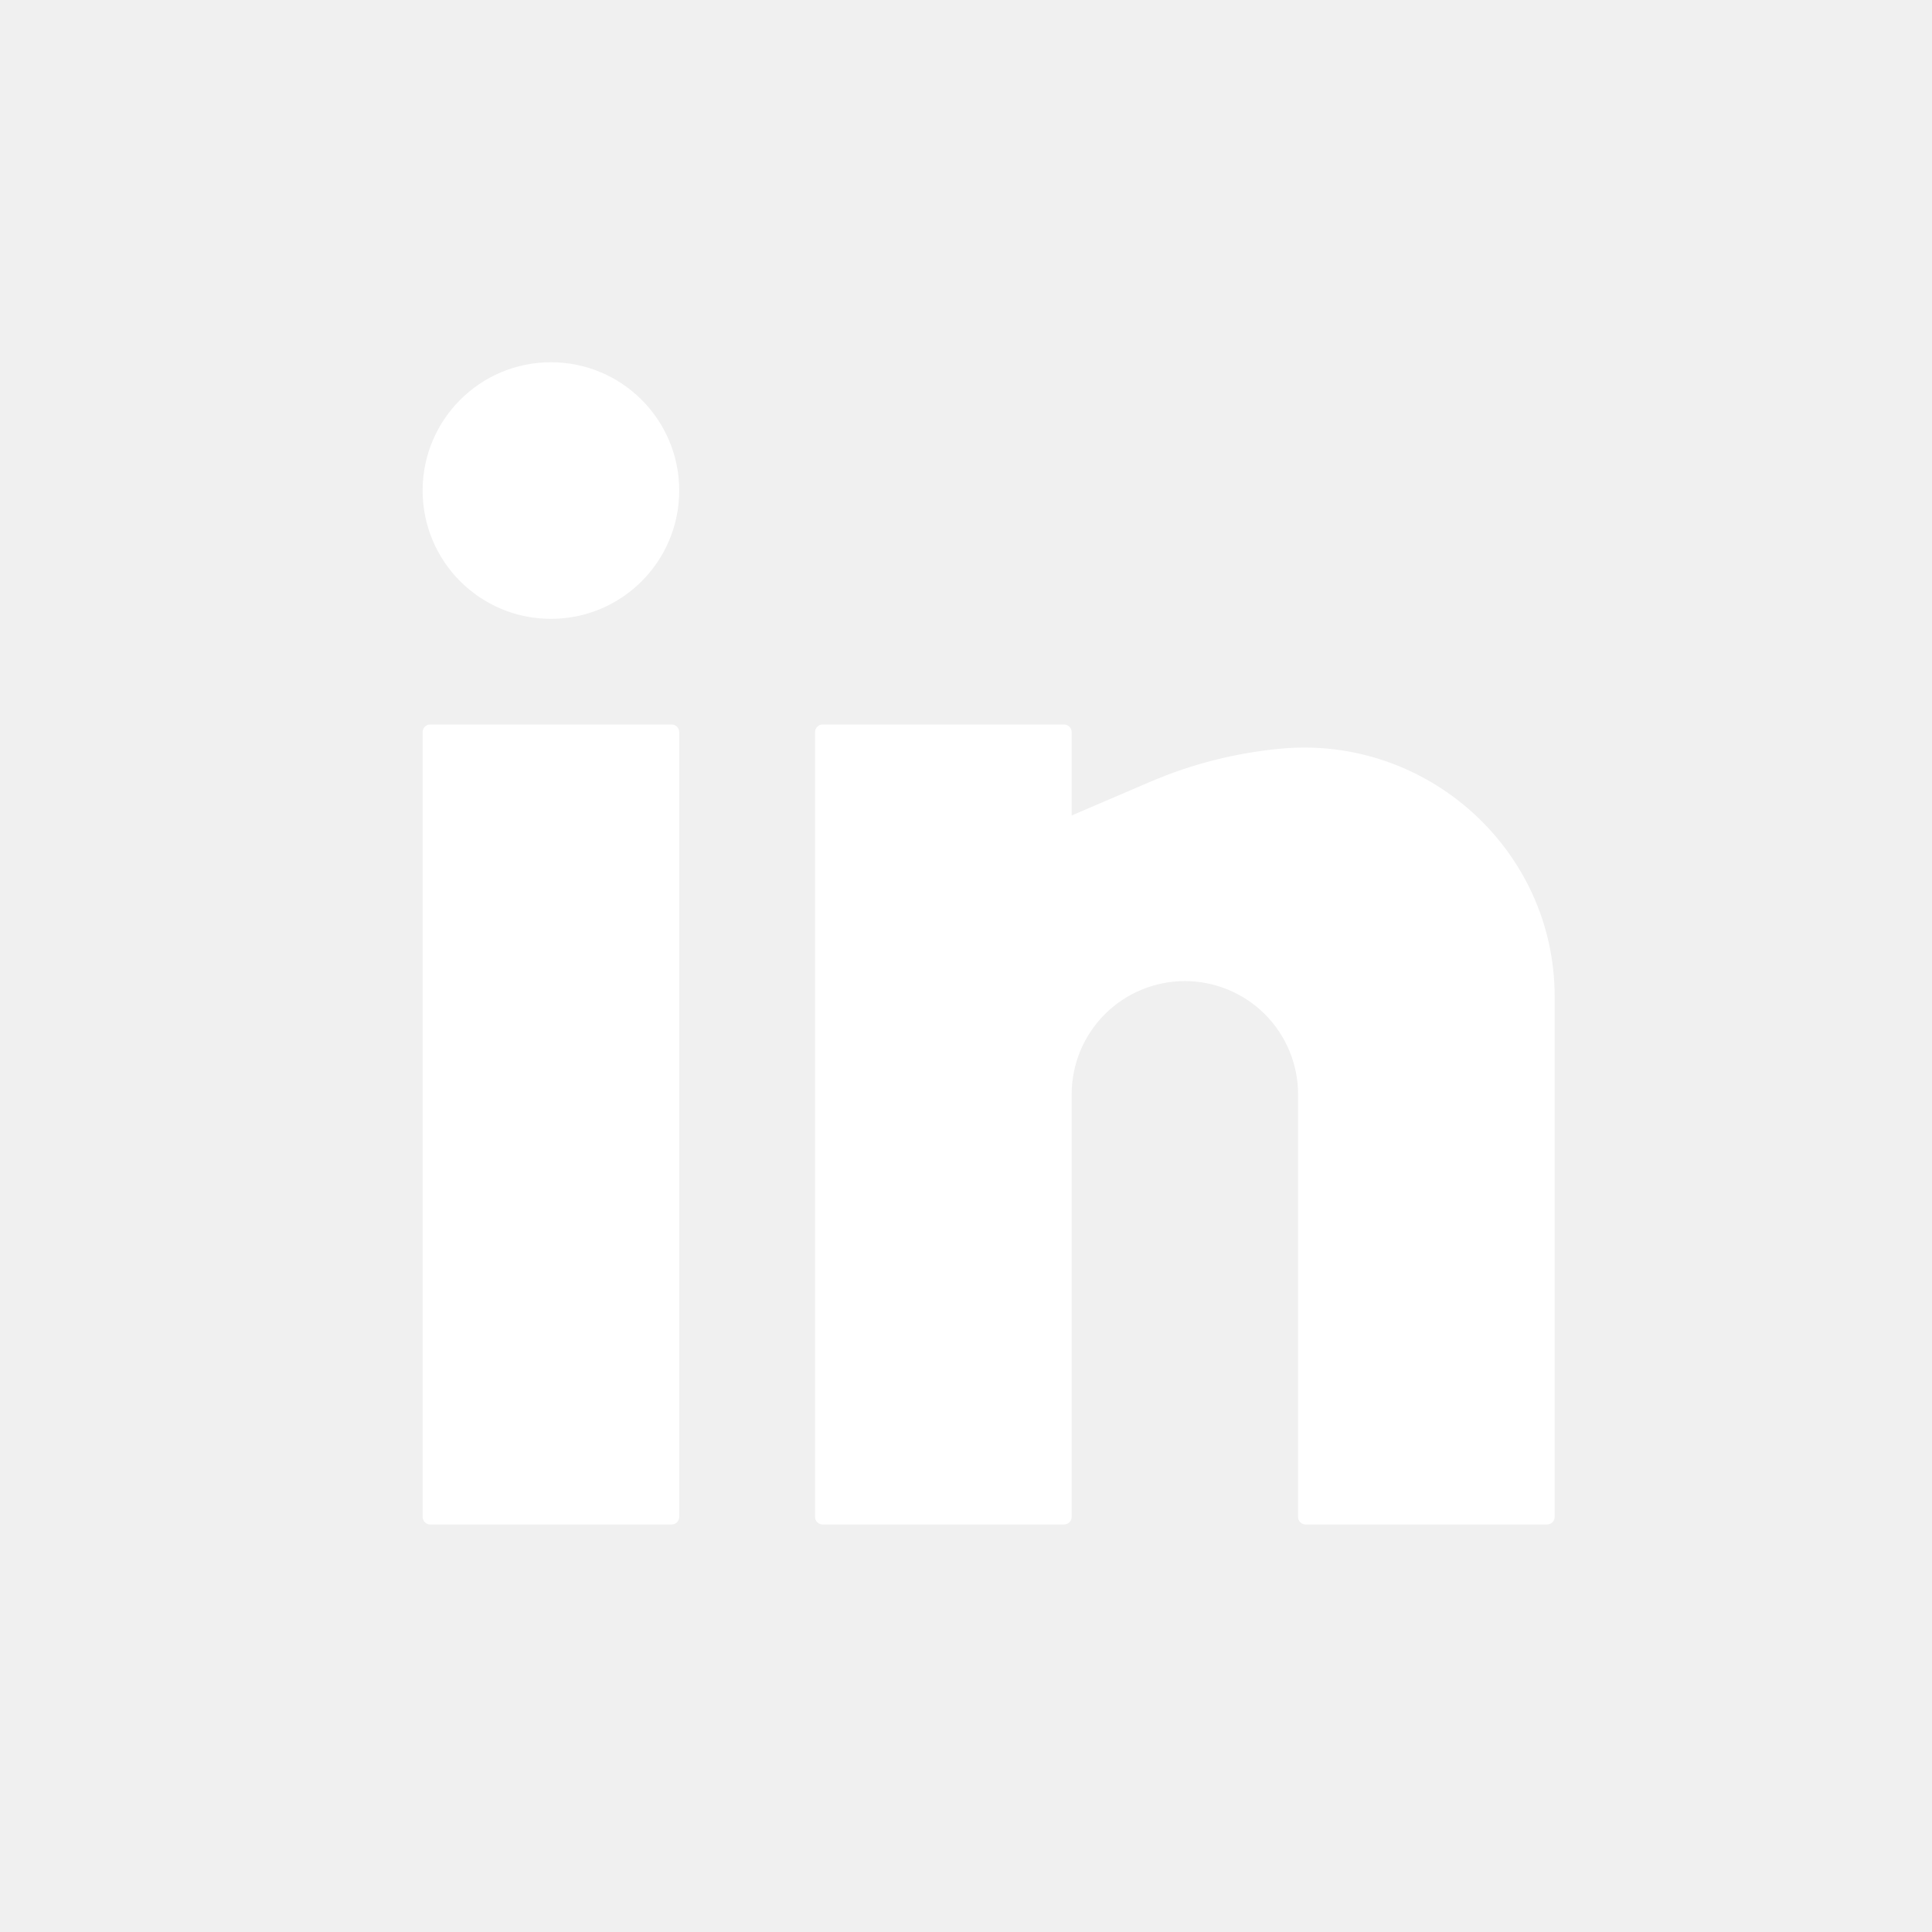
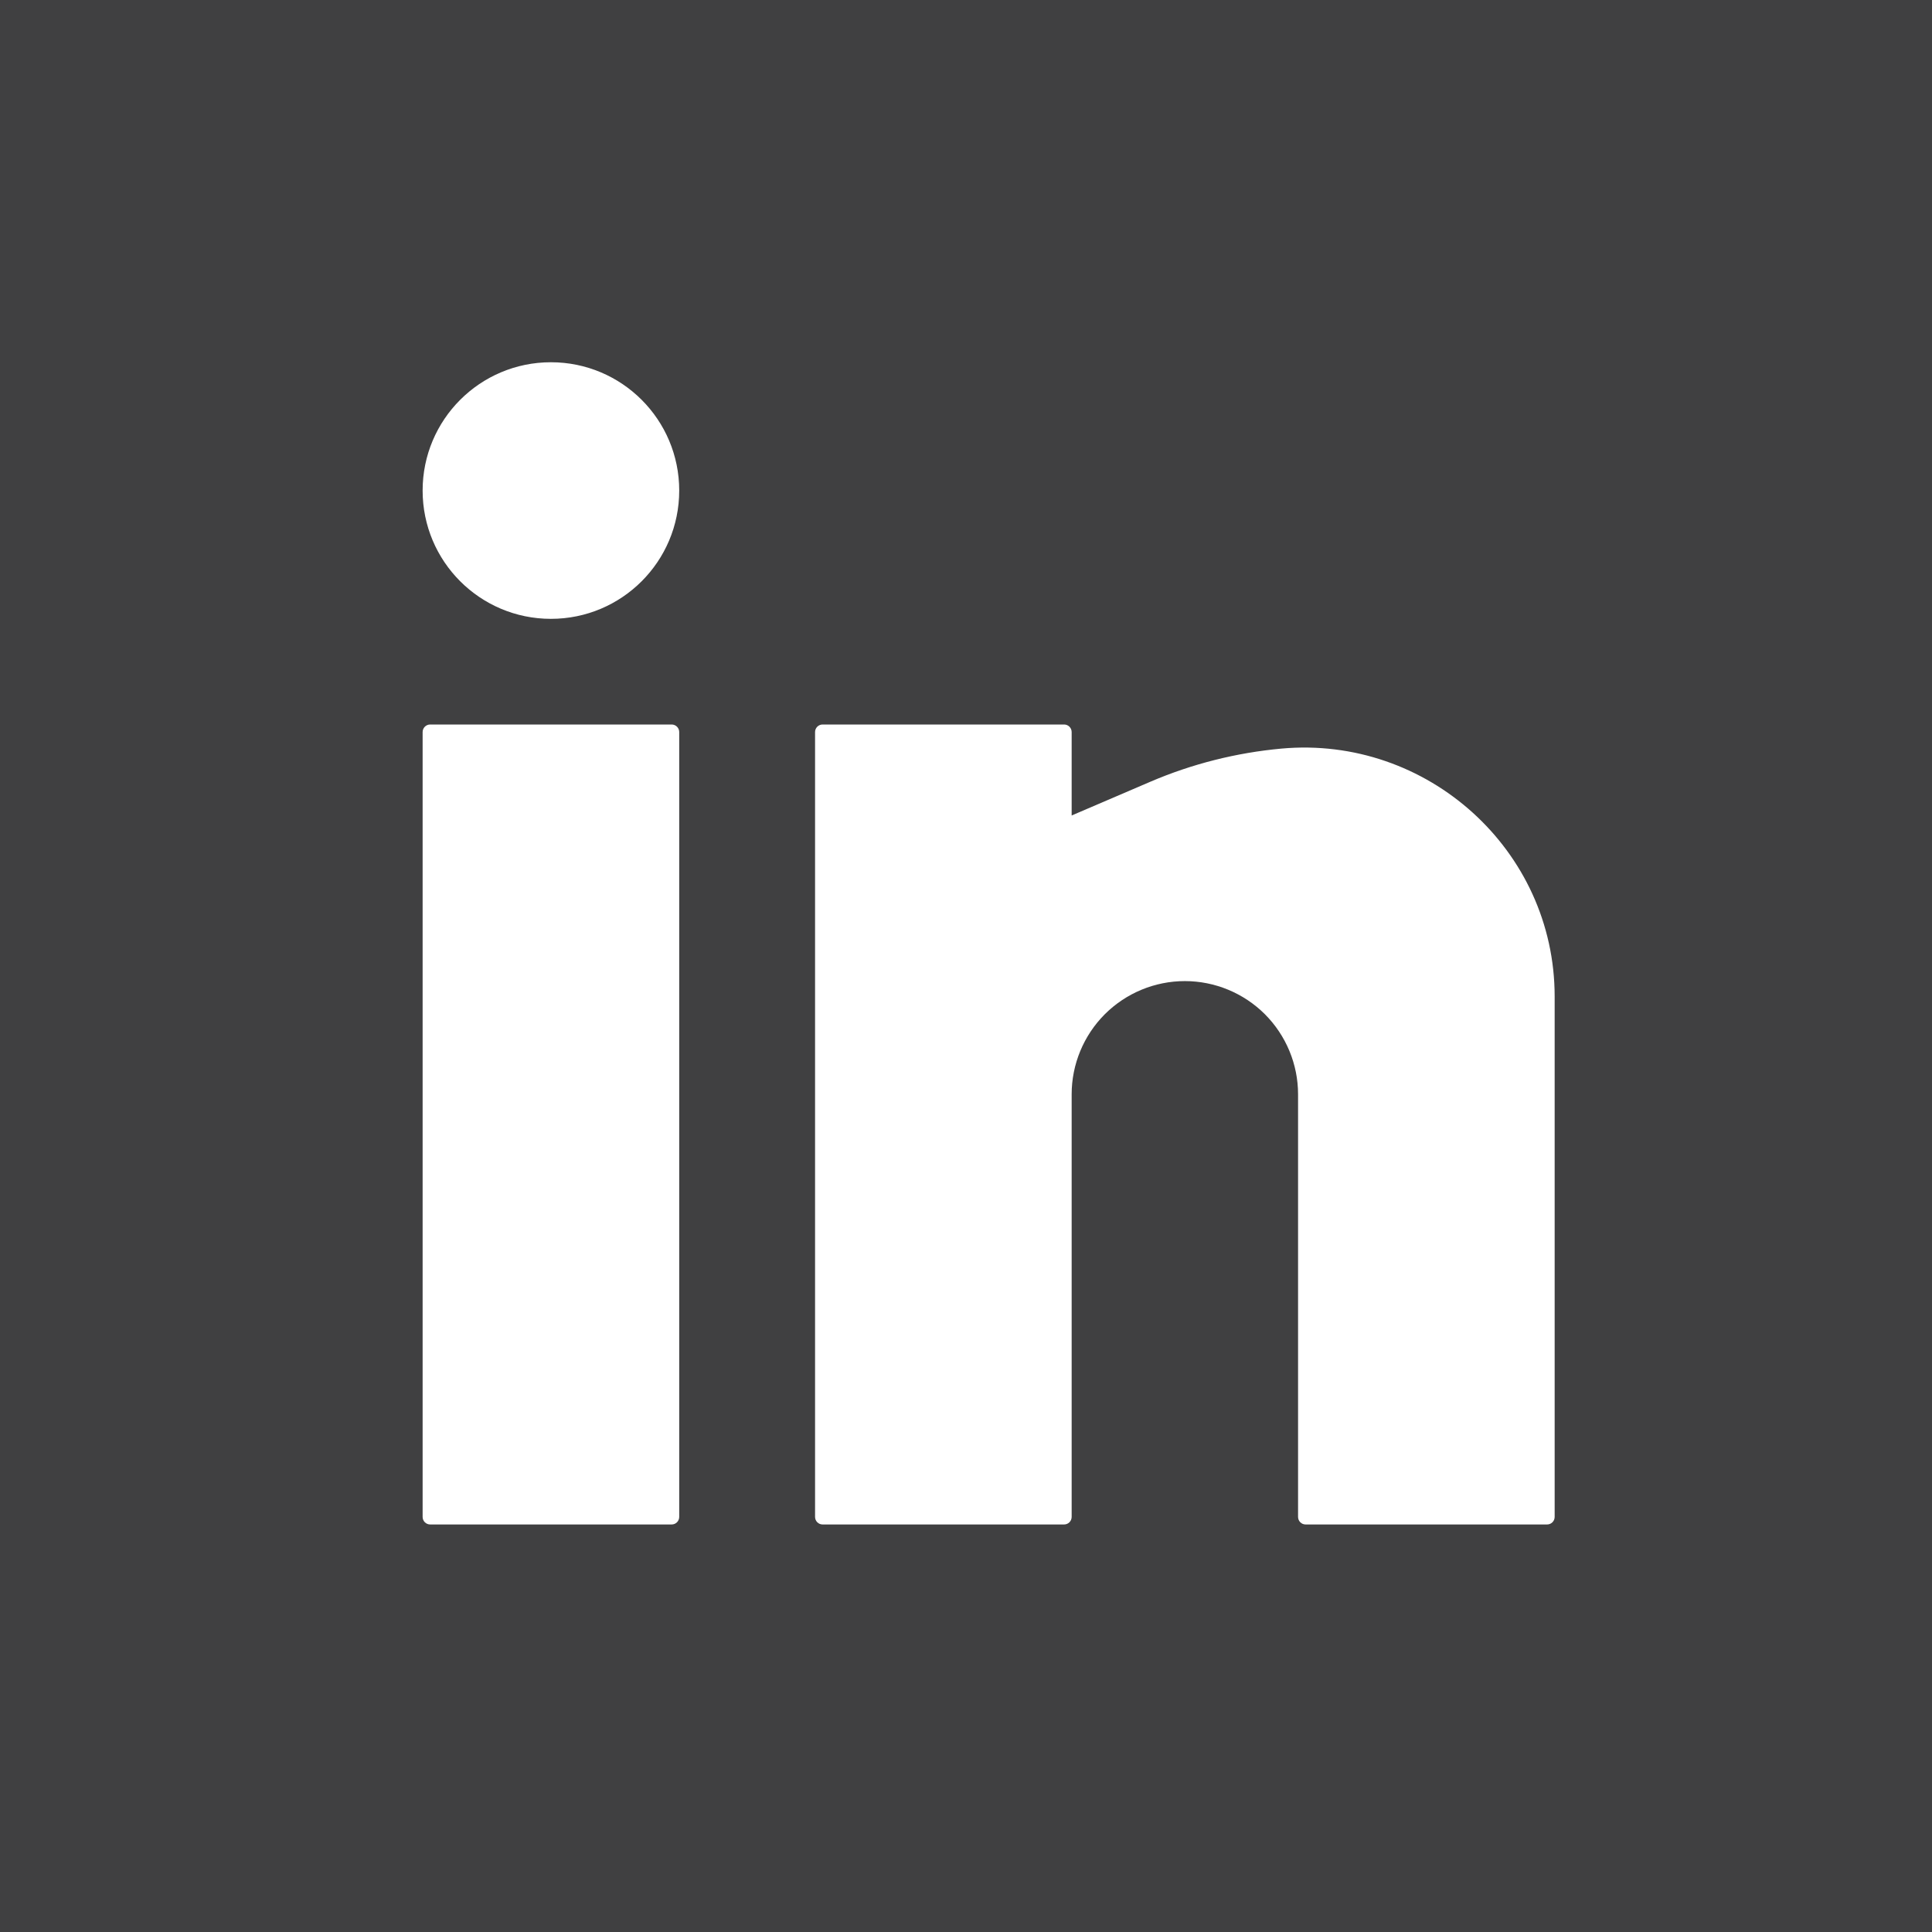
<svg xmlns="http://www.w3.org/2000/svg" width="32" height="32" viewBox="0 0 32 32" fill="none">
+   <rect width="32" height="32" fill="#404041" />
  <path d="M9.125 6C7.951 6 7 6.951 7 8.125C7 9.299 7.951 10.25 9.125 10.25C10.299 10.25 11.25 9.299 11.25 8.125C11.25 6.951 10.299 6 9.125 6Z" fill="white" />
  <path d="M7.125 12C7.056 12 7 12.056 7 12.125V25.125C7 25.194 7.056 25.25 7.125 25.25H11.125C11.194 25.25 11.25 25.194 11.25 25.125V12.125C11.25 12.056 11.194 12 11.125 12H7.125Z" fill="white" />
  <path d="M13.625 12C13.556 12 13.5 12.056 13.5 12.125V25.125C13.5 25.194 13.556 25.25 13.625 25.25H17.625C17.694 25.25 17.75 25.194 17.75 25.125V18.125C17.75 17.628 17.948 17.151 18.299 16.799C18.651 16.448 19.128 16.25 19.625 16.25C20.122 16.25 20.599 16.448 20.951 16.799C21.302 17.151 21.5 17.628 21.5 18.125V25.125C21.5 25.194 21.556 25.25 21.625 25.25H25.625C25.694 25.25 25.75 25.194 25.75 25.125V16.505C25.75 14.079 23.639 12.18 21.225 12.399C20.48 12.467 19.744 12.652 19.056 12.947L17.75 13.507V12.125C17.75 12.056 17.694 12 17.625 12H13.625Z" fill="white" />
</svg>
